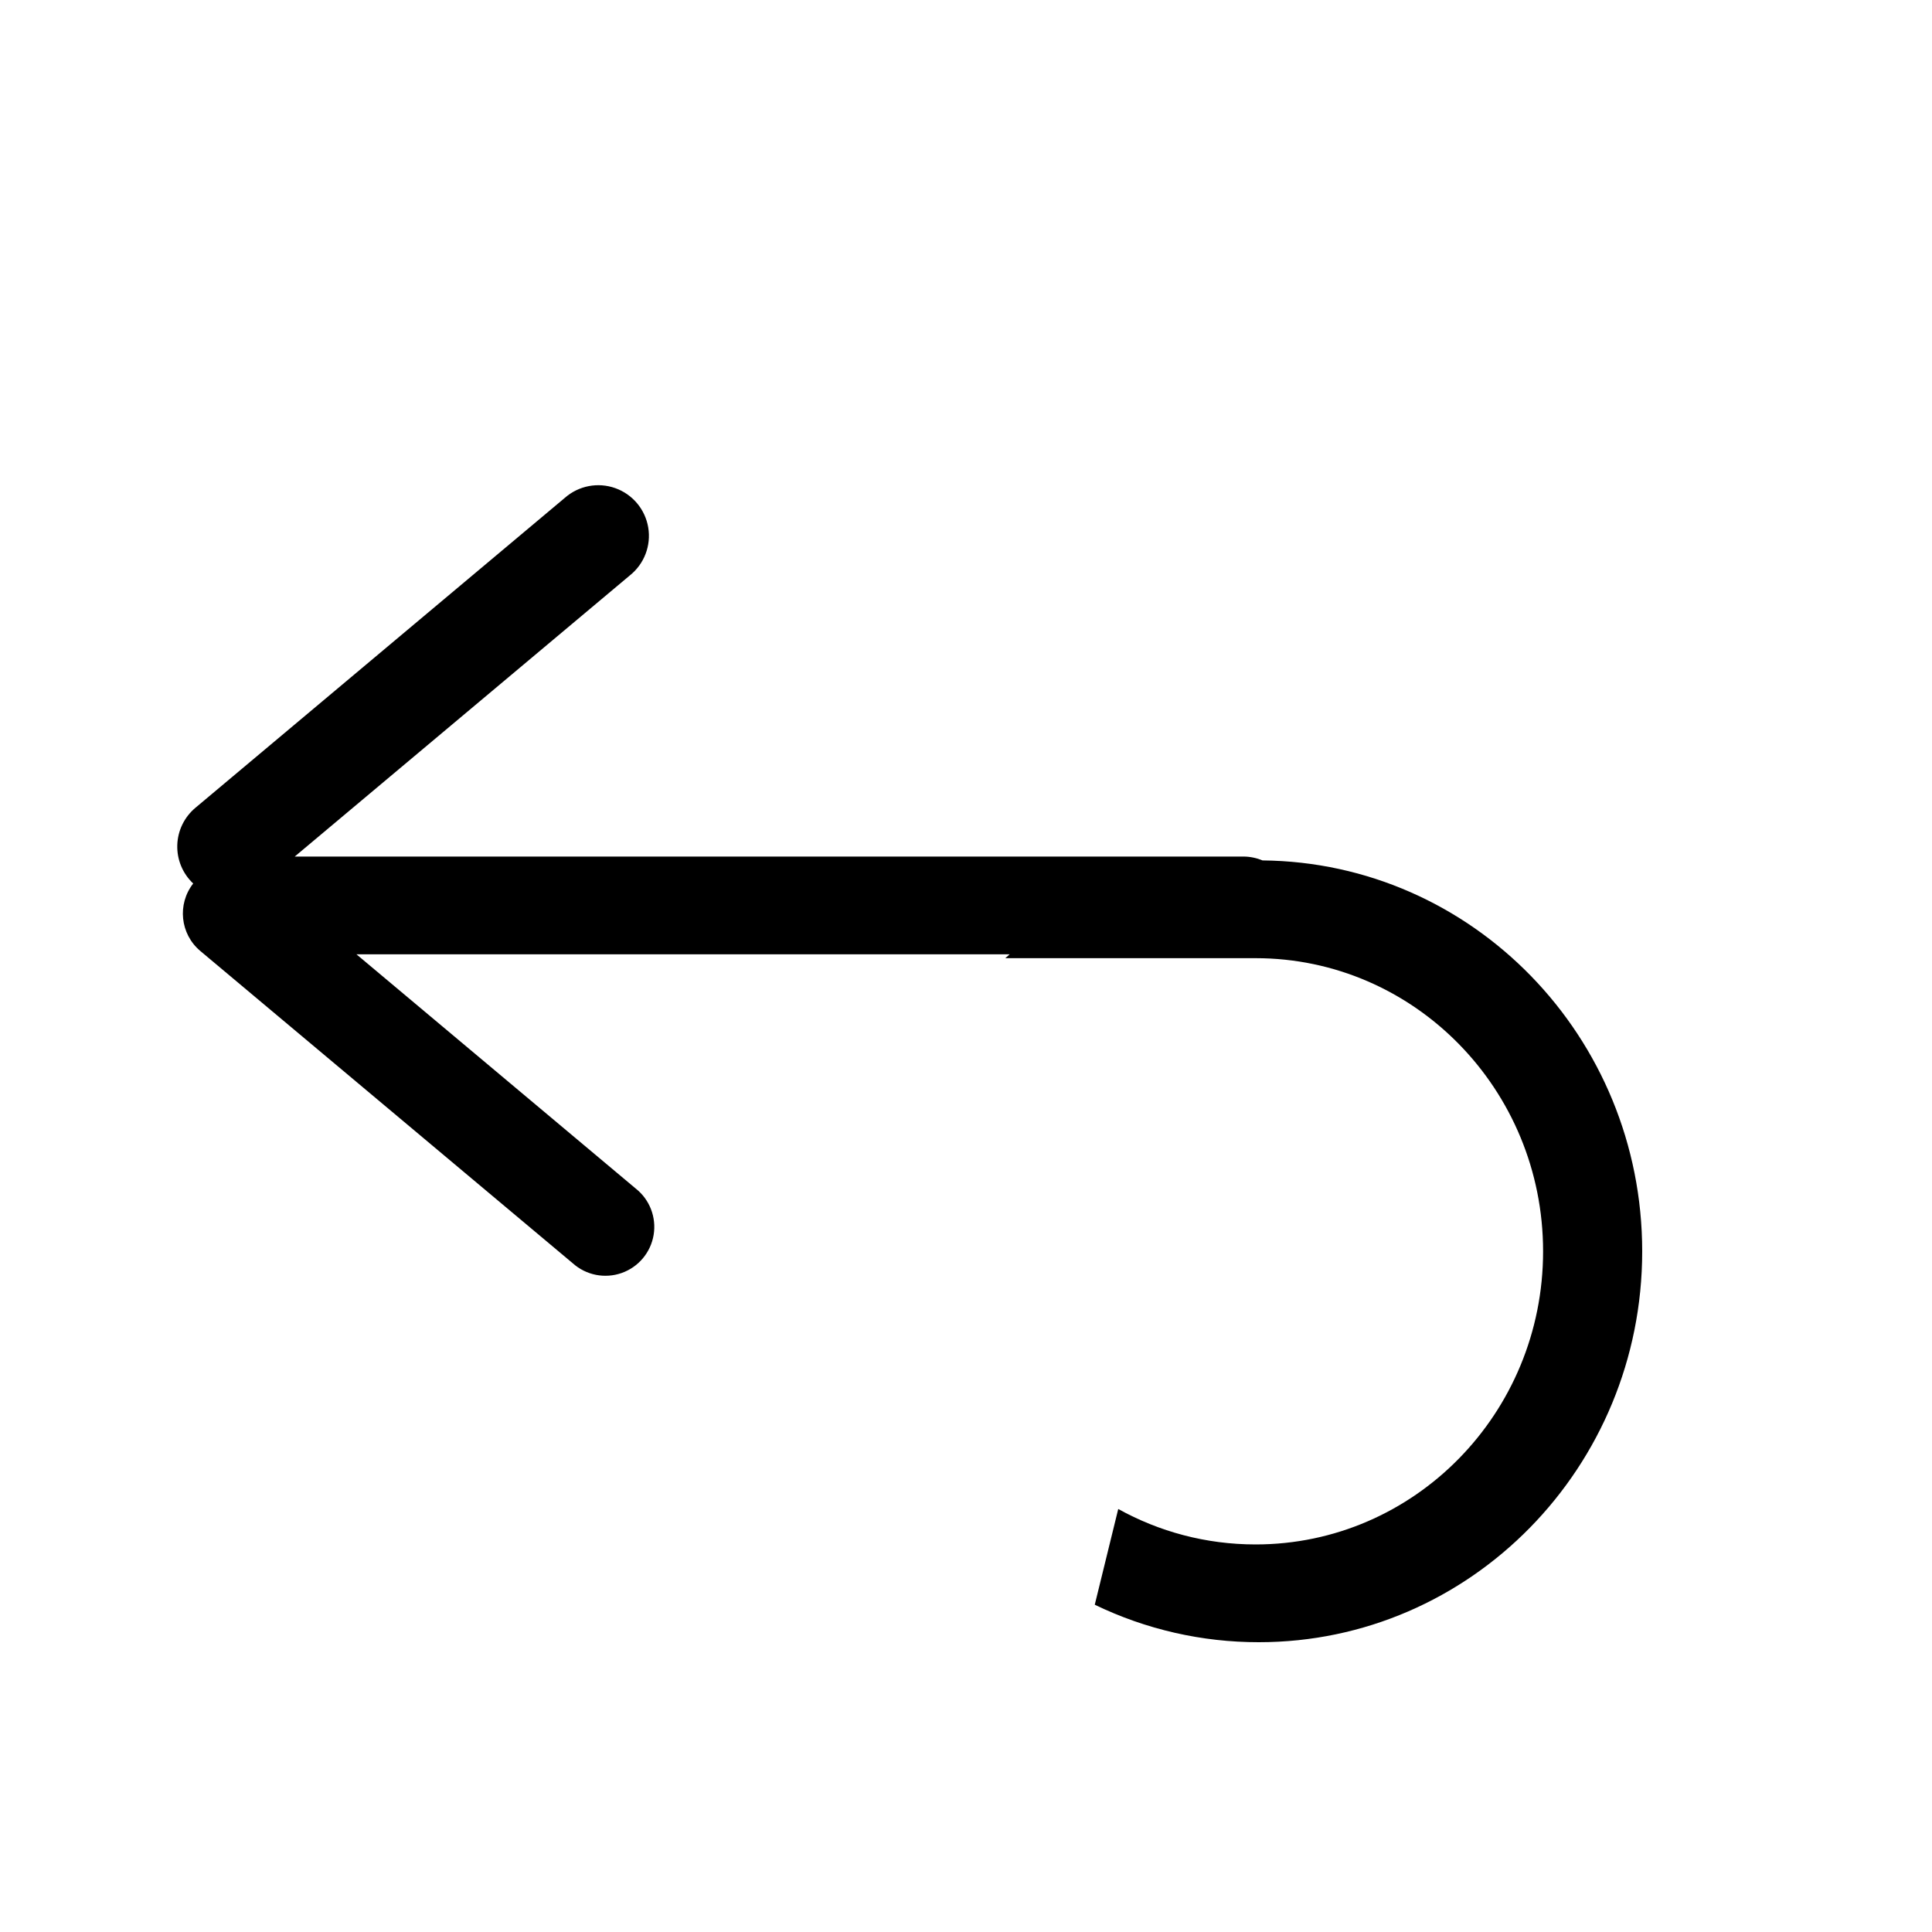
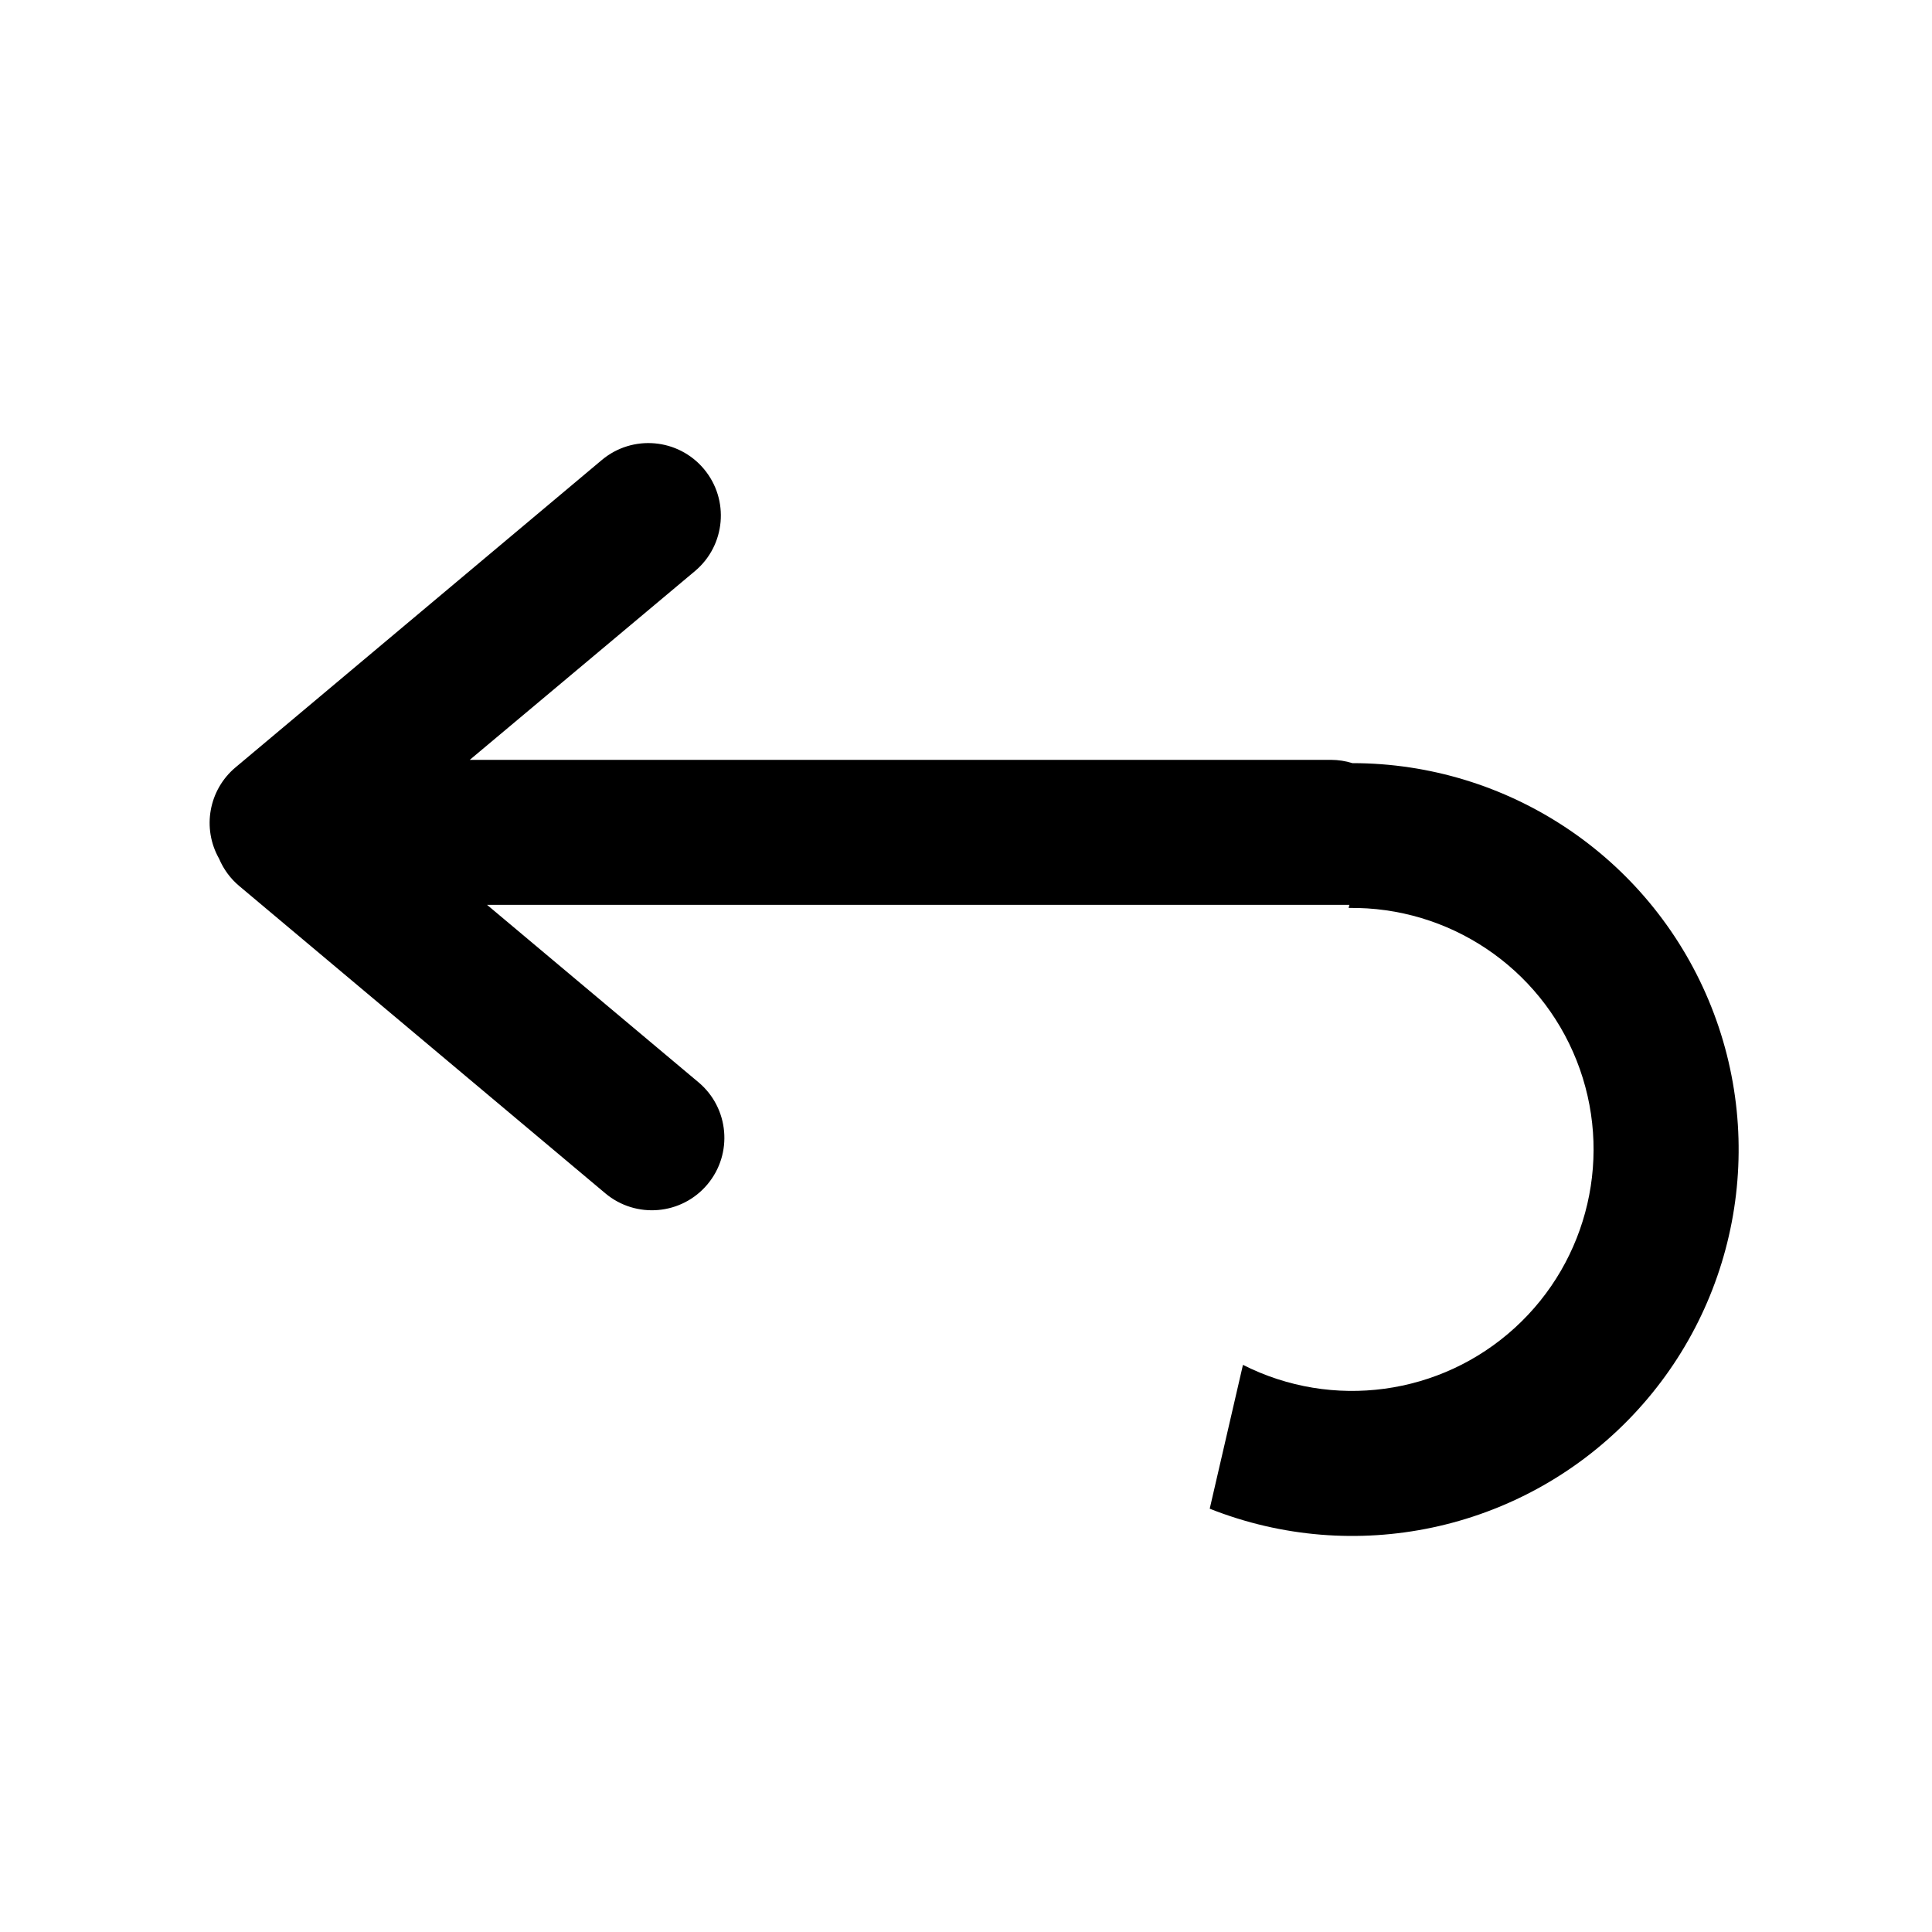
<svg xmlns="http://www.w3.org/2000/svg" width="20" height="20" viewBox="0 0 20 20">
-   <path d="M3.69 9.879l2.89 2.424a.506.506 0 1 1-.65.775L2.073 9.844A.506.506 0 0 1 2 9.146a.524.524 0 0 1 .022-.783l3.826-3.21a.524.524 0 1 1 .673.803l-3.47 2.911h9.82c.07 0 .138.015.199.04 2.174.021 3.93 1.825 3.93 4.047C17 15.188 15.223 17 13.032 17a3.89 3.89 0 0 1-1.699-.388l.243-.991c.422.234.907.367 1.422.367 1.643 0 2.976-1.358 2.976-3.034 0-1.676-1.333-3.035-2.976-3.035h-2.591l.045-.04H3.69z" fill="#000" fill-rule="nonzero" />
+   <path d="M5.042 9.367l2.189 1.837a.75.75 0 0 1-.965 1.149l-3.788-3.18a.747.747 0 0 1-.21-.284.75.75 0 0 1 .17-.945L6.23 4.762a.75.75 0 1 1 .964 1.15L4.863 7.866h8.917A.75.75 0 0 1 14 7.9a4 4 0 1 1-1.477 7.718l.344-1.489a2.5 2.5 0 1 0 1.094-4.73l.008-.032H5.042z" fill="#000" fill-rule="nonzero" />
</svg>
